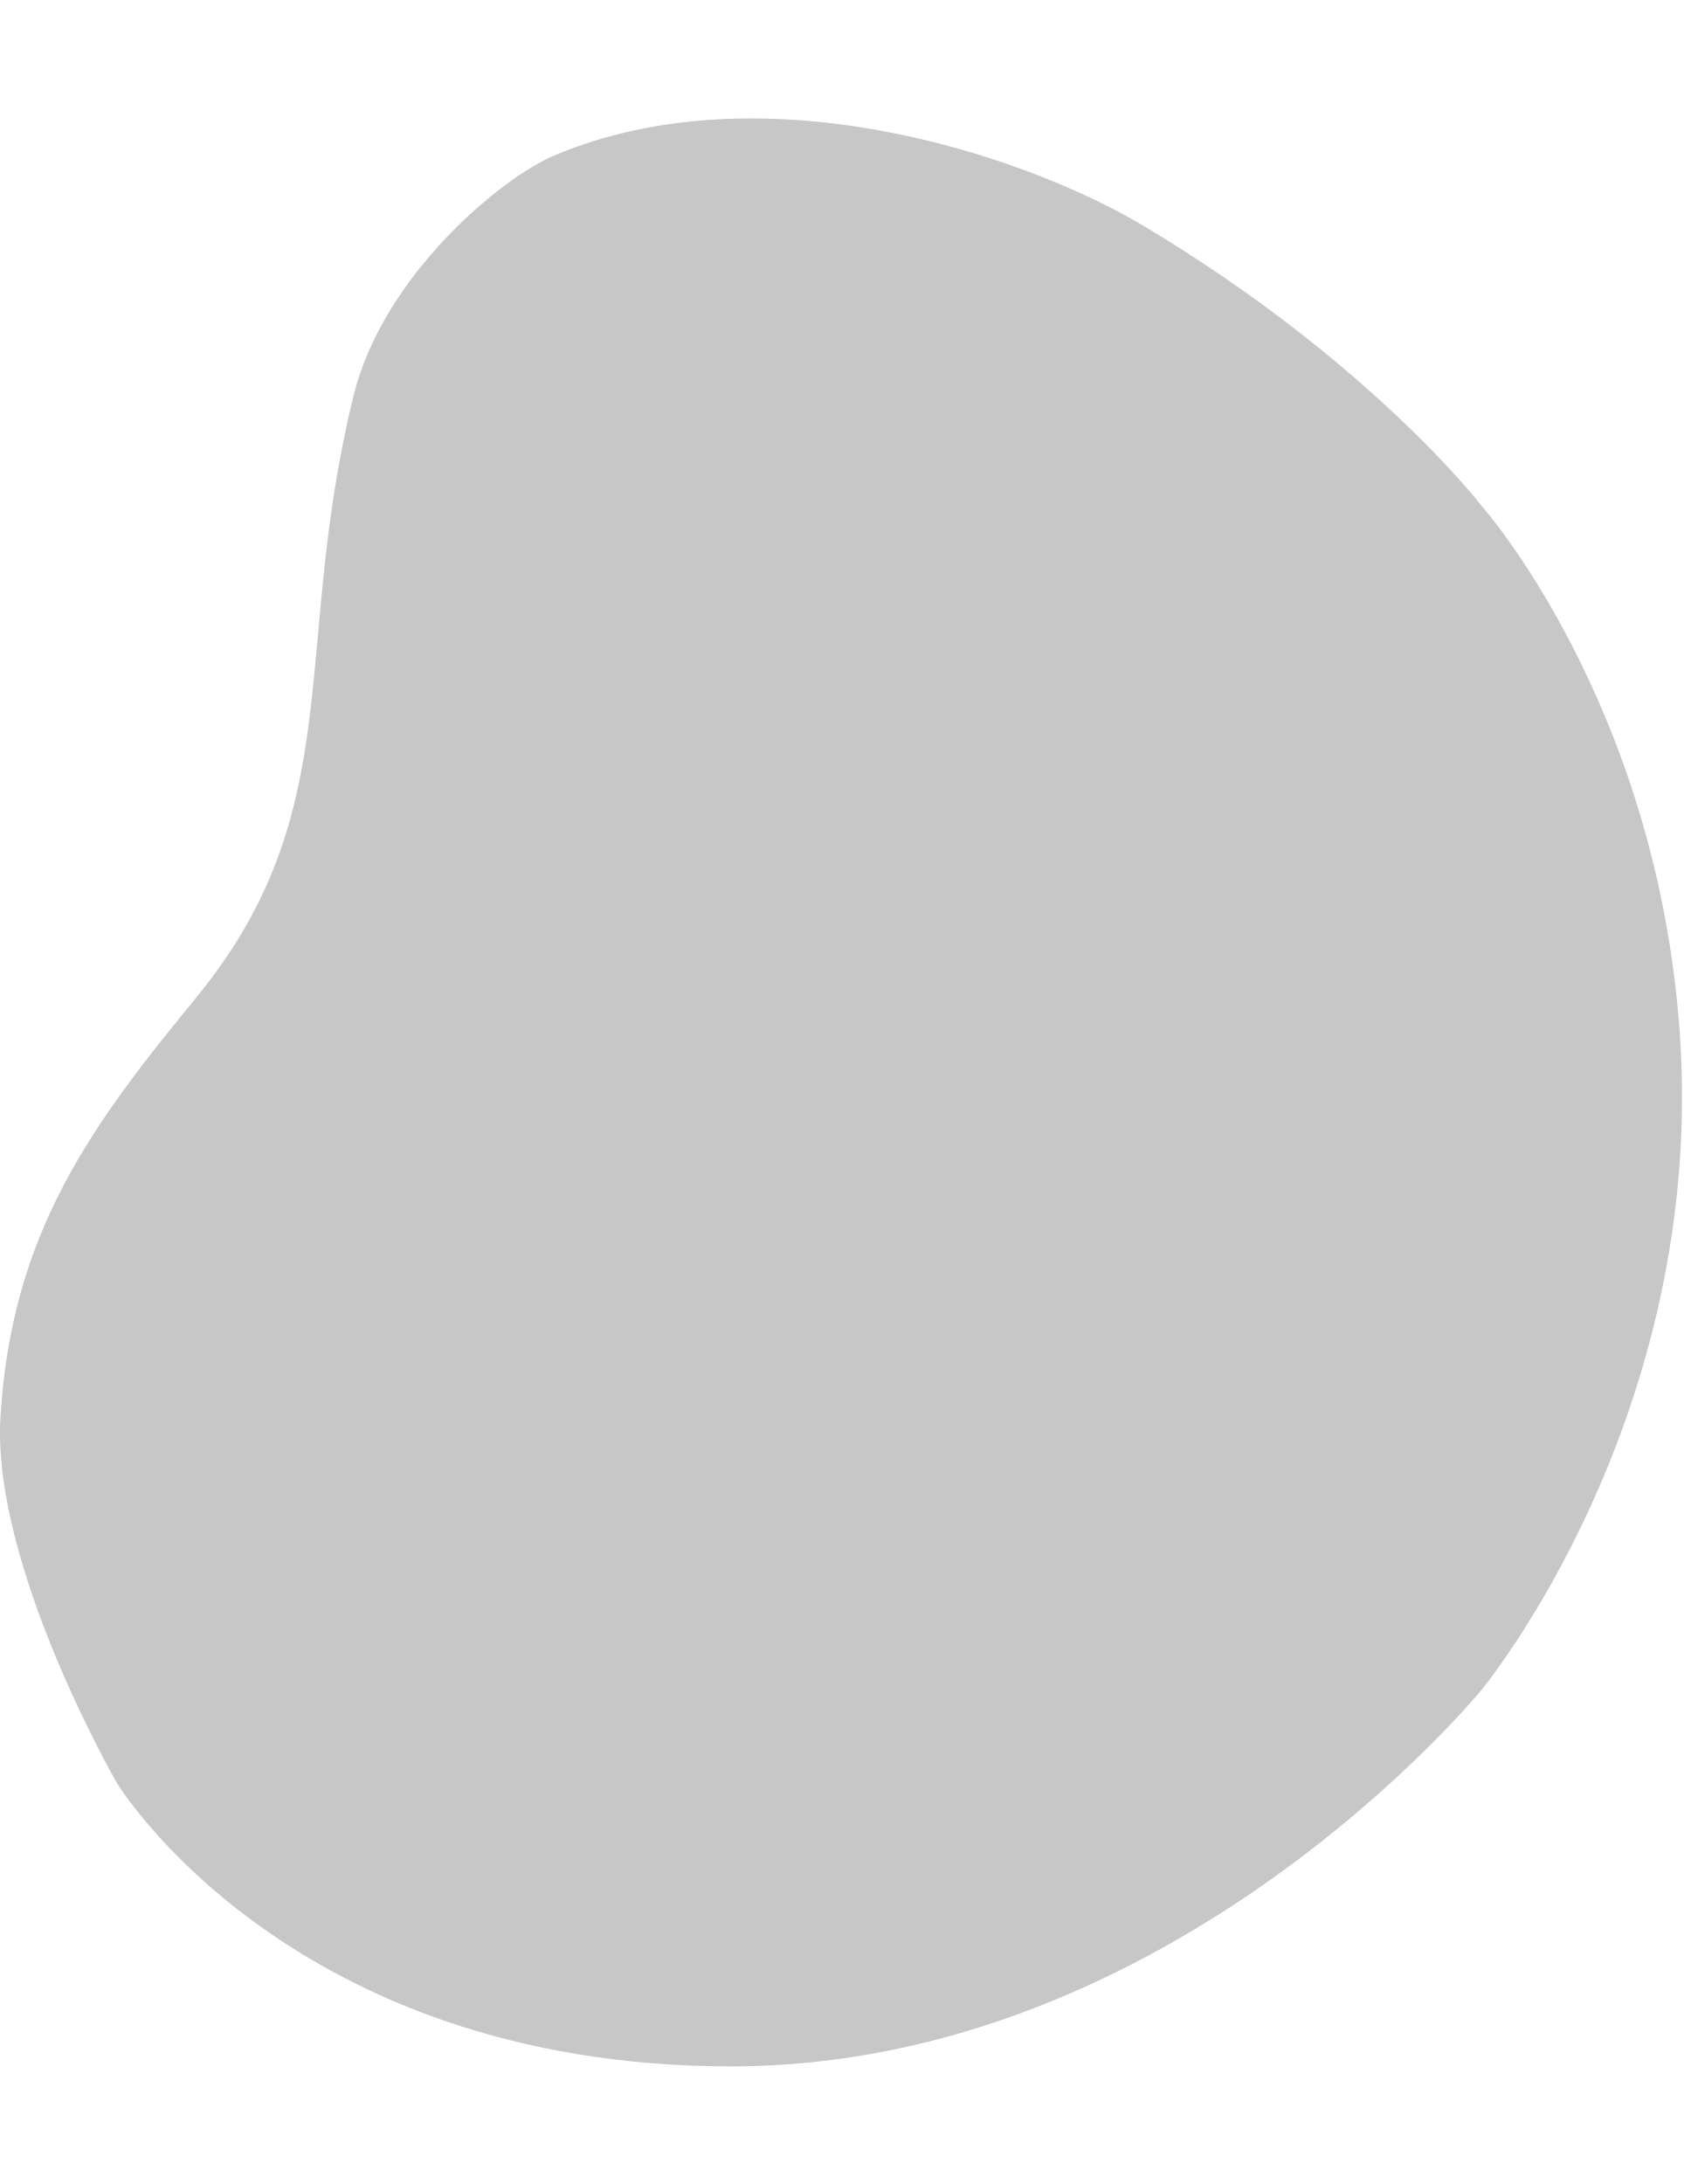
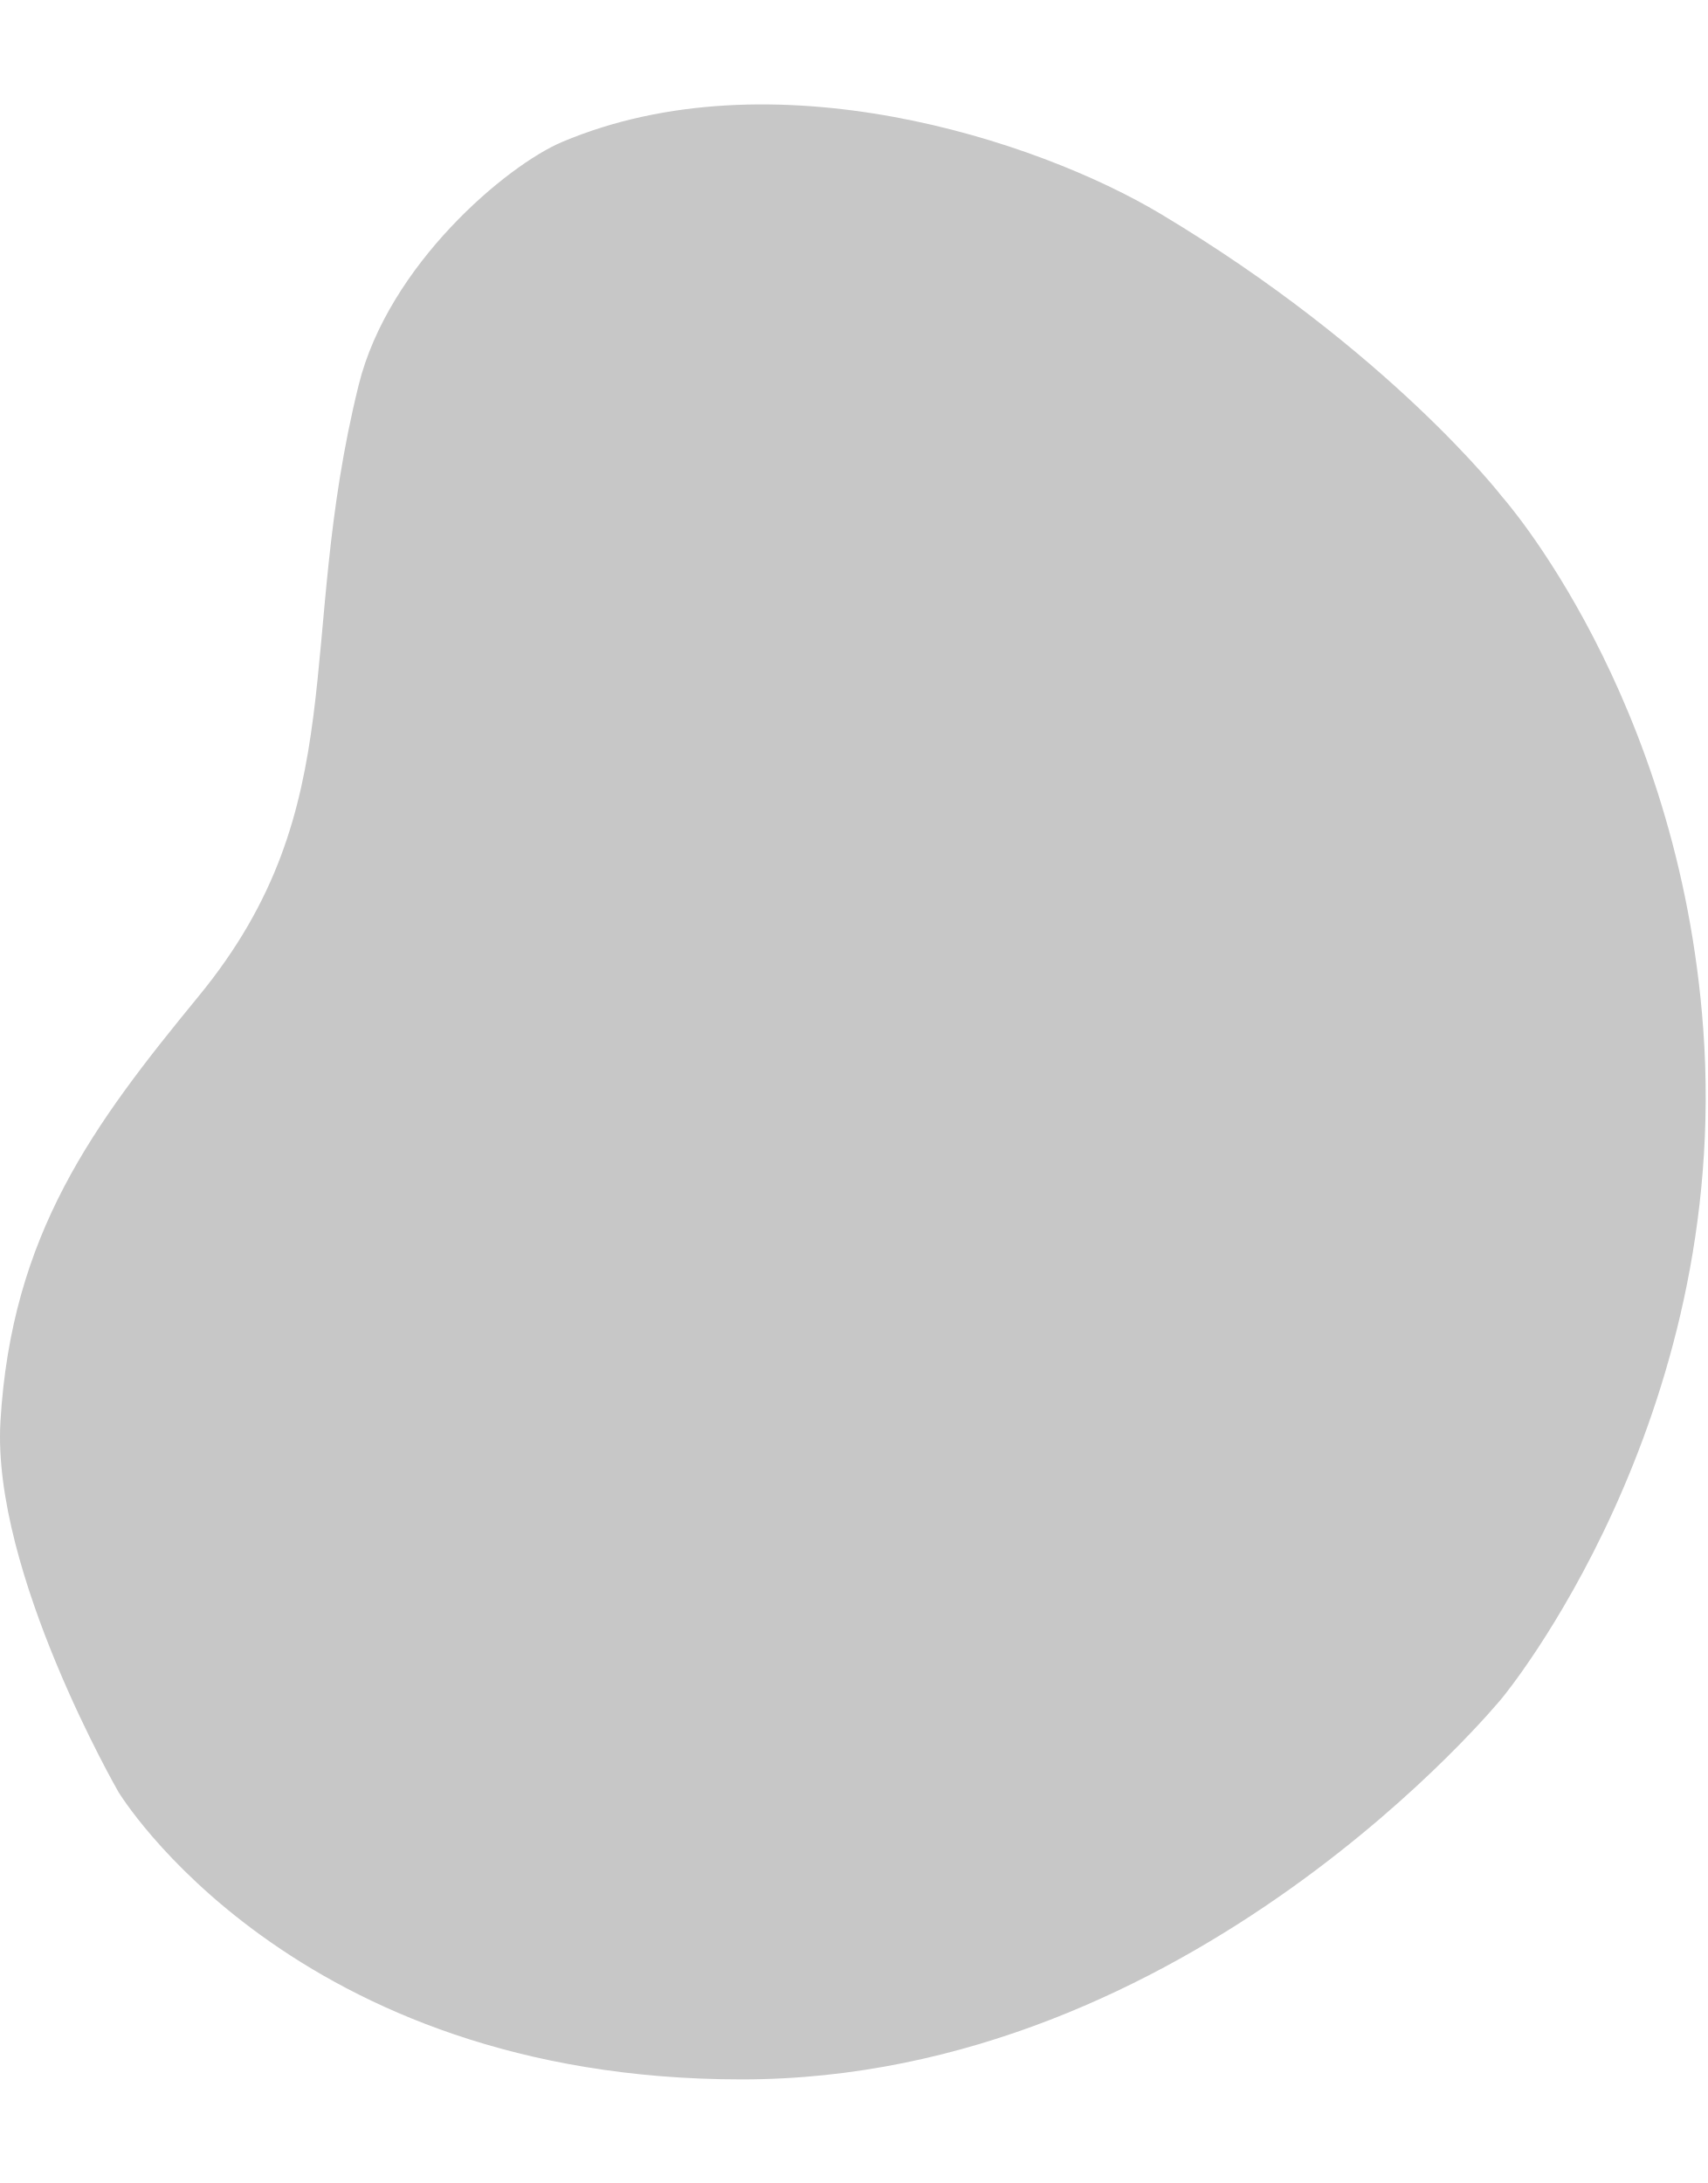
- <svg xmlns="http://www.w3.org/2000/svg" width="455" height="590" viewBox="0 0 856 991" fill="none">
+ <svg xmlns="http://www.w3.org/2000/svg" width="485" height="620" viewBox="0 0 856 991" fill="none">
  <path d="M179.771 141.429C147.781 270.799 177.969 352.153 99.665 447.612C46.957 511.866 5.746 566.76 0.222 660.97C-4.198 736.338 59.387 846.642 59.387 846.642C59.387 846.642 146.4 990.706 371.752 990.706C597.103 990.706 752.95 799.514 752.95 799.514C752.95 799.514 868.061 660.97 853.774 464.237C841.62 296.876 752.95 197.371 752.95 197.371C752.95 197.371 696.599 124.249 581.687 55.532C519.311 18.23 386.72 -24.802 281.753 19.532C254.13 31.199 194.716 80.994 179.771 141.429Z" fill="#C7C7C7" />
</svg>
